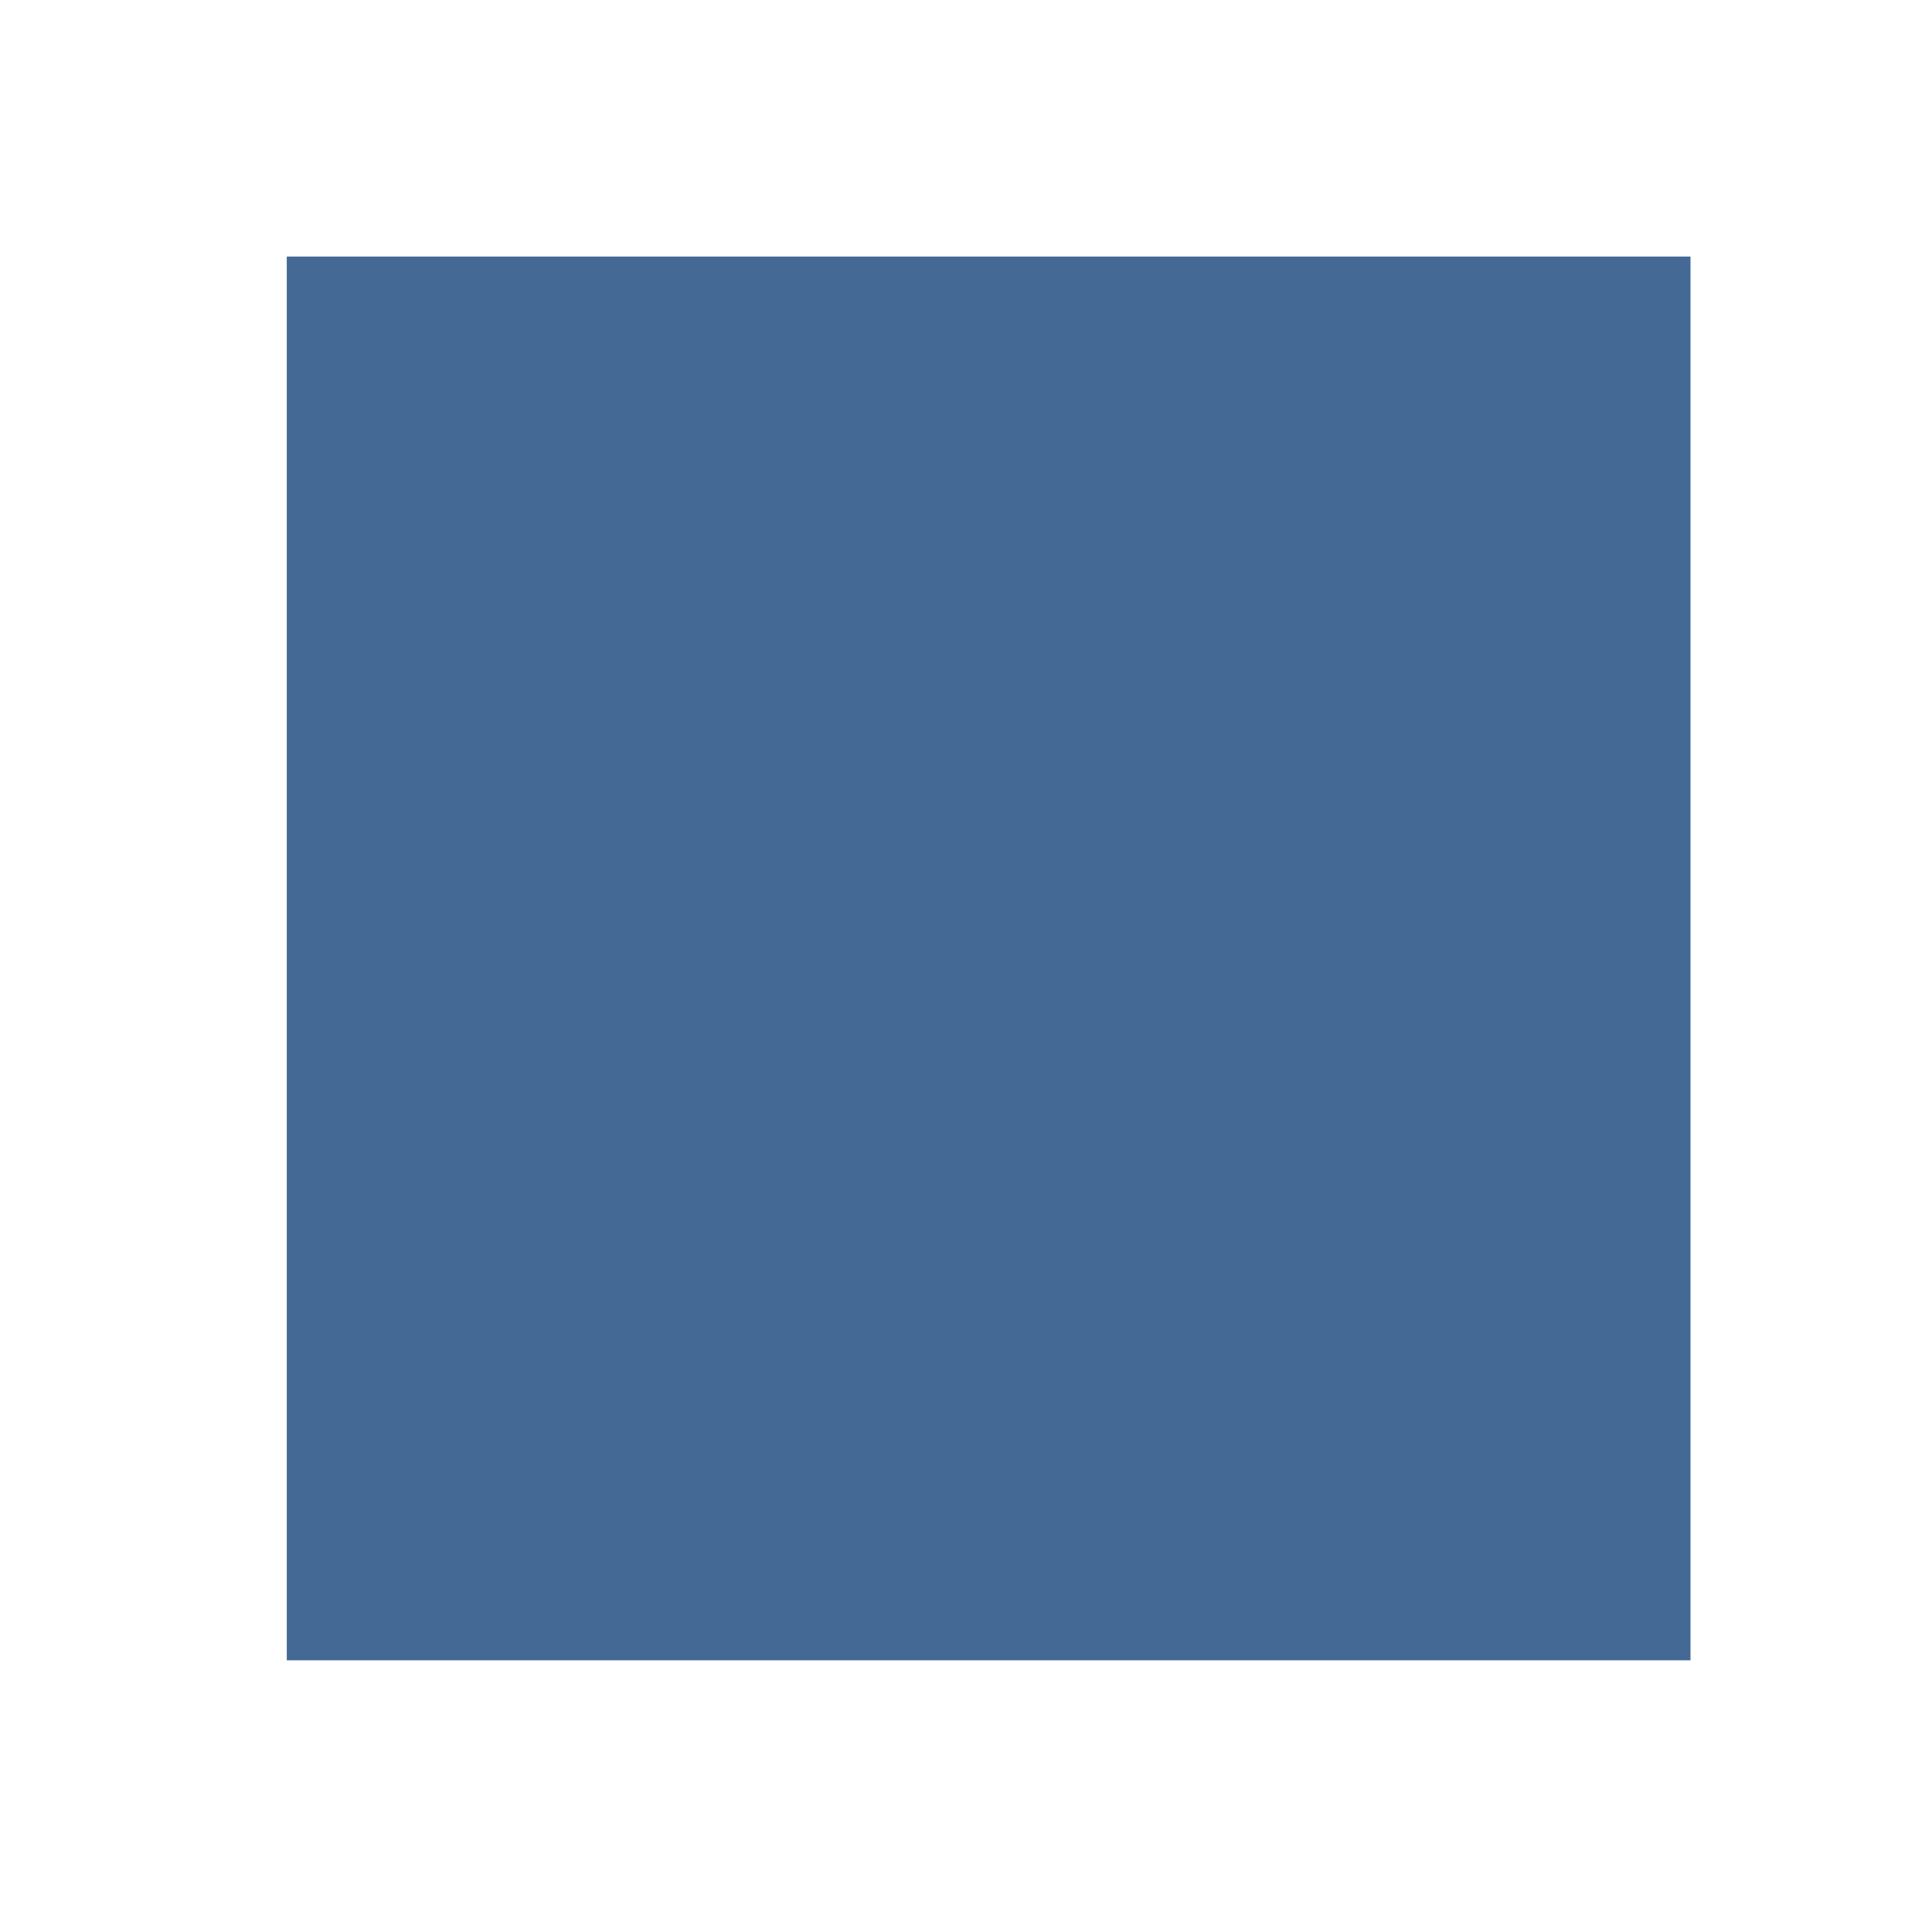
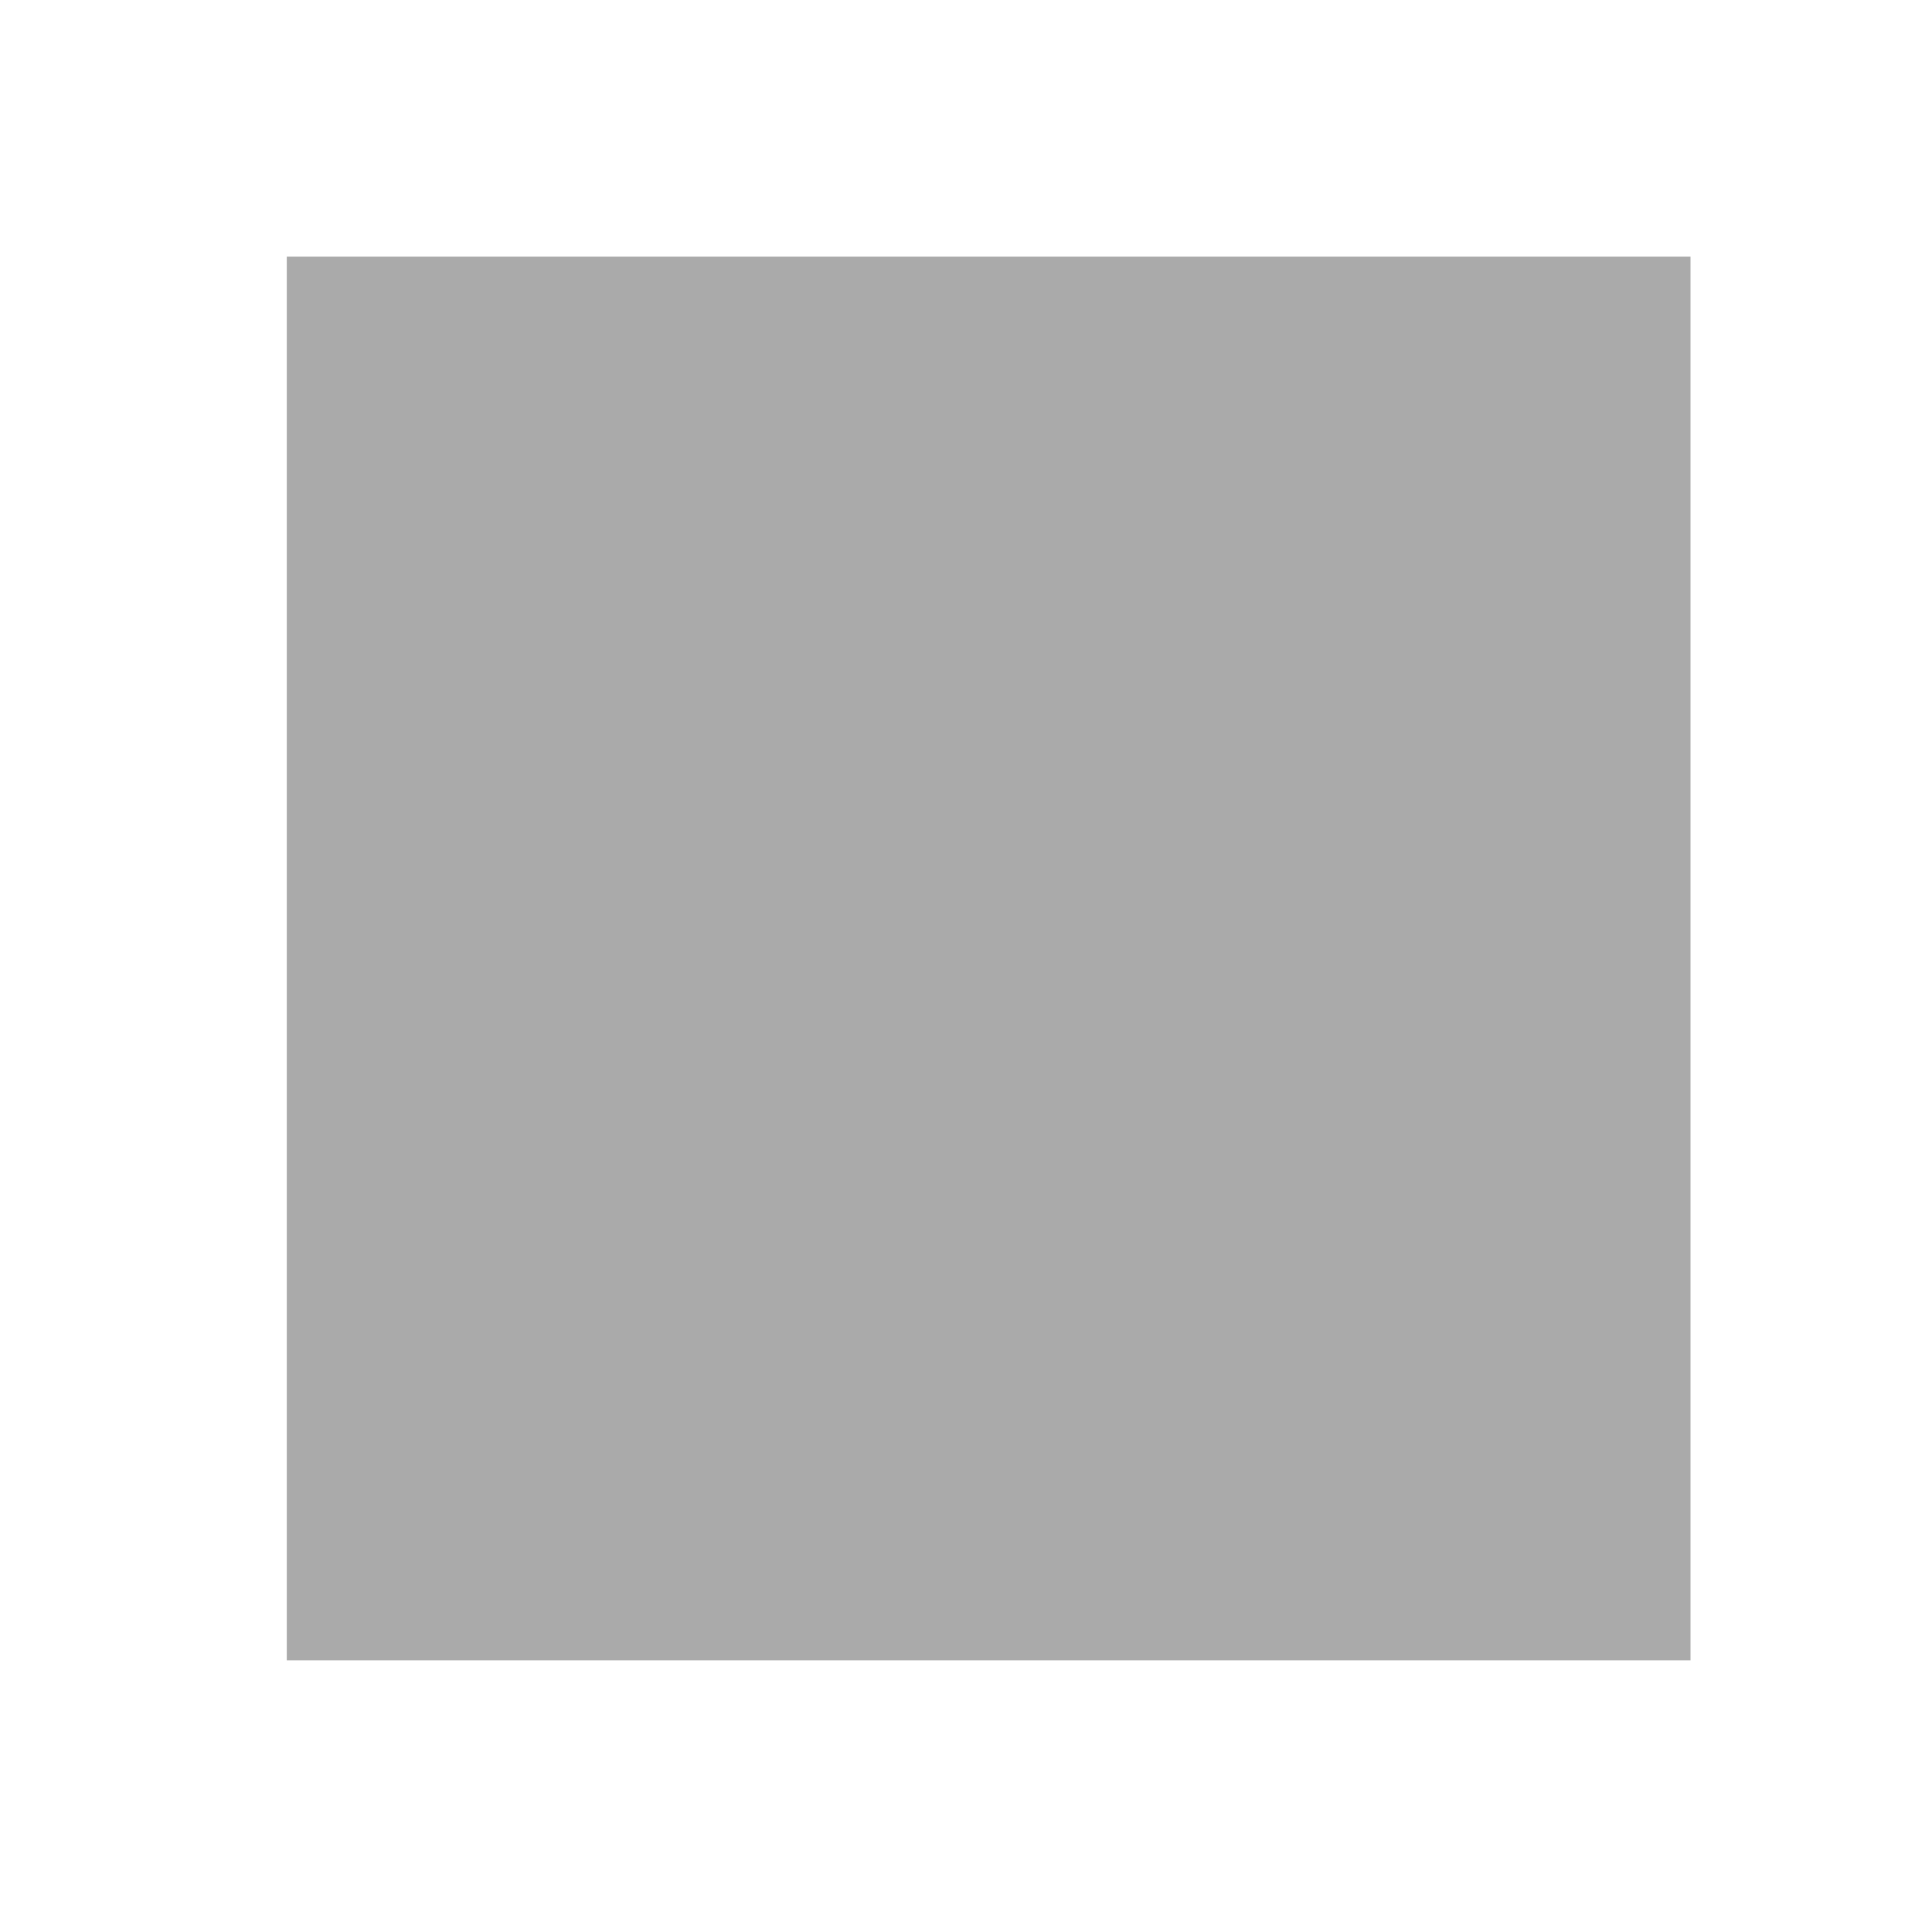
<svg xmlns="http://www.w3.org/2000/svg" version="1.1" id="Layer_1" x="0px" y="0px" viewBox="0 0 64 64" style="enable-background:new 0 0 64 64;" xml:space="preserve">
  <style type="text/css">
	.st0{fill-rule:evenodd;clip-rule:evenodd;}
-         .st0{fill:#446995;}
+         .st0{fill:#aaa;}
</style>
  <path class="st0" d="M9.5,8.5H56V55H9.5V8.5z" />
</svg>
